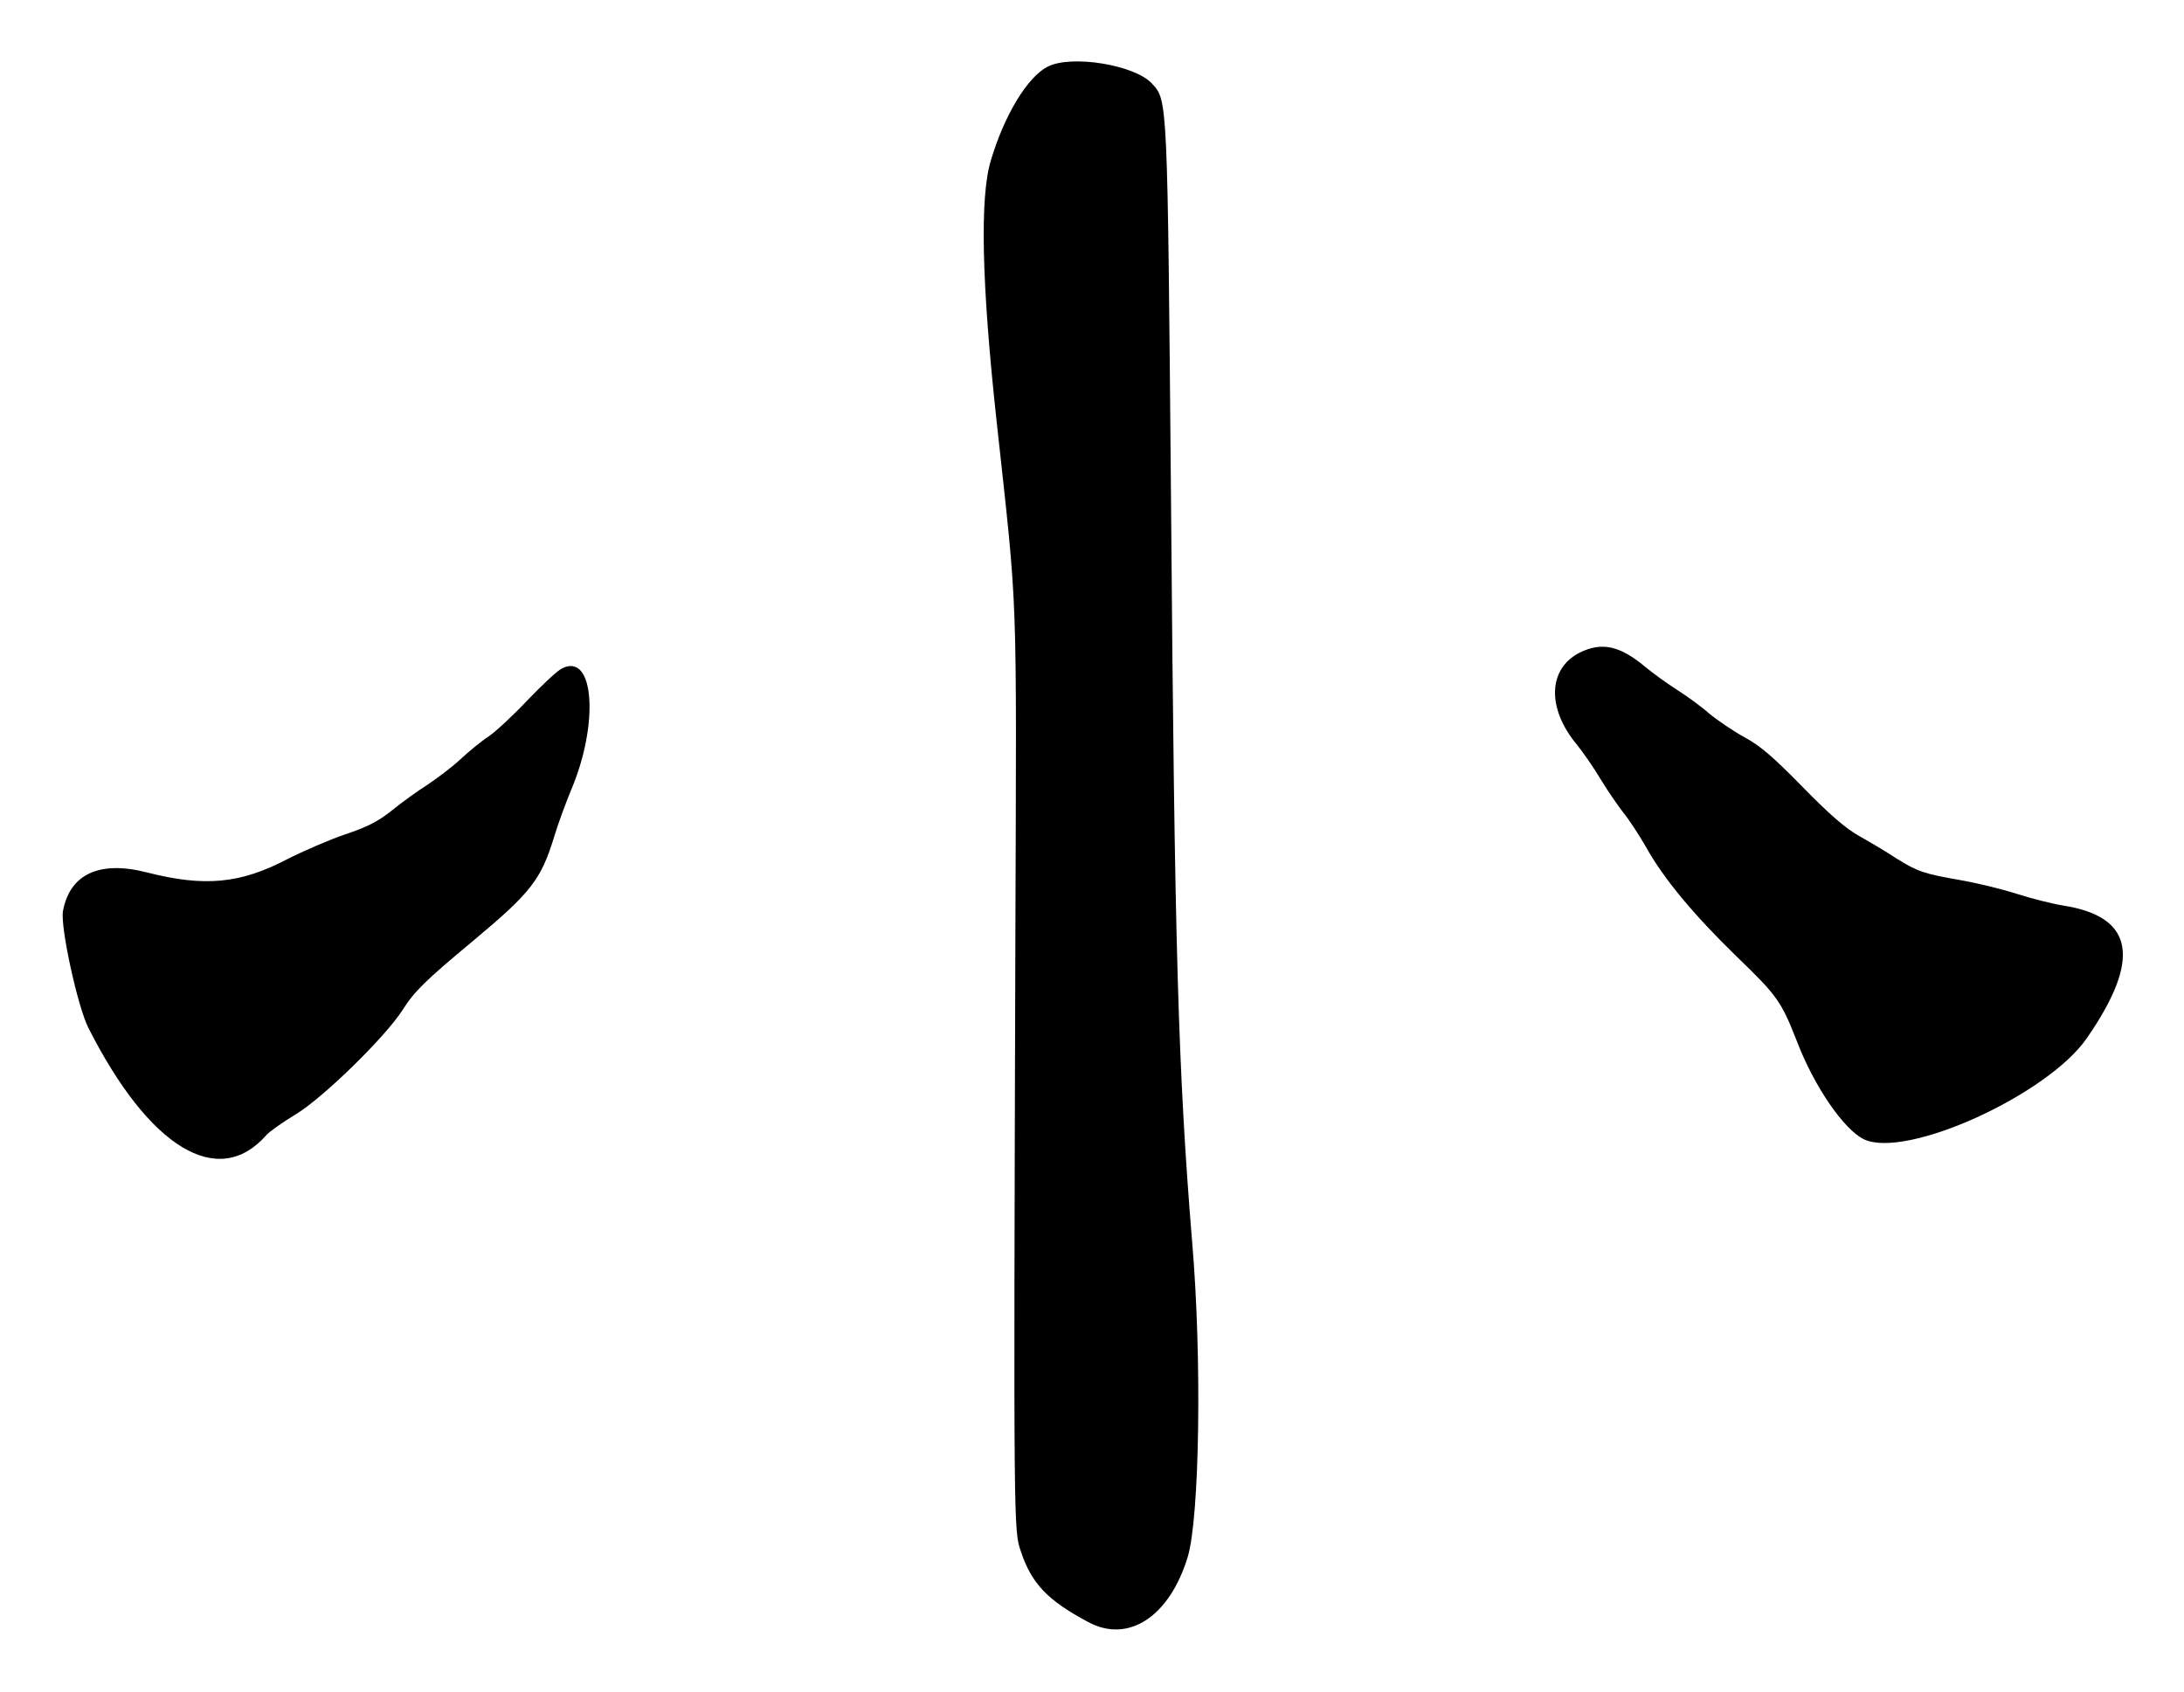
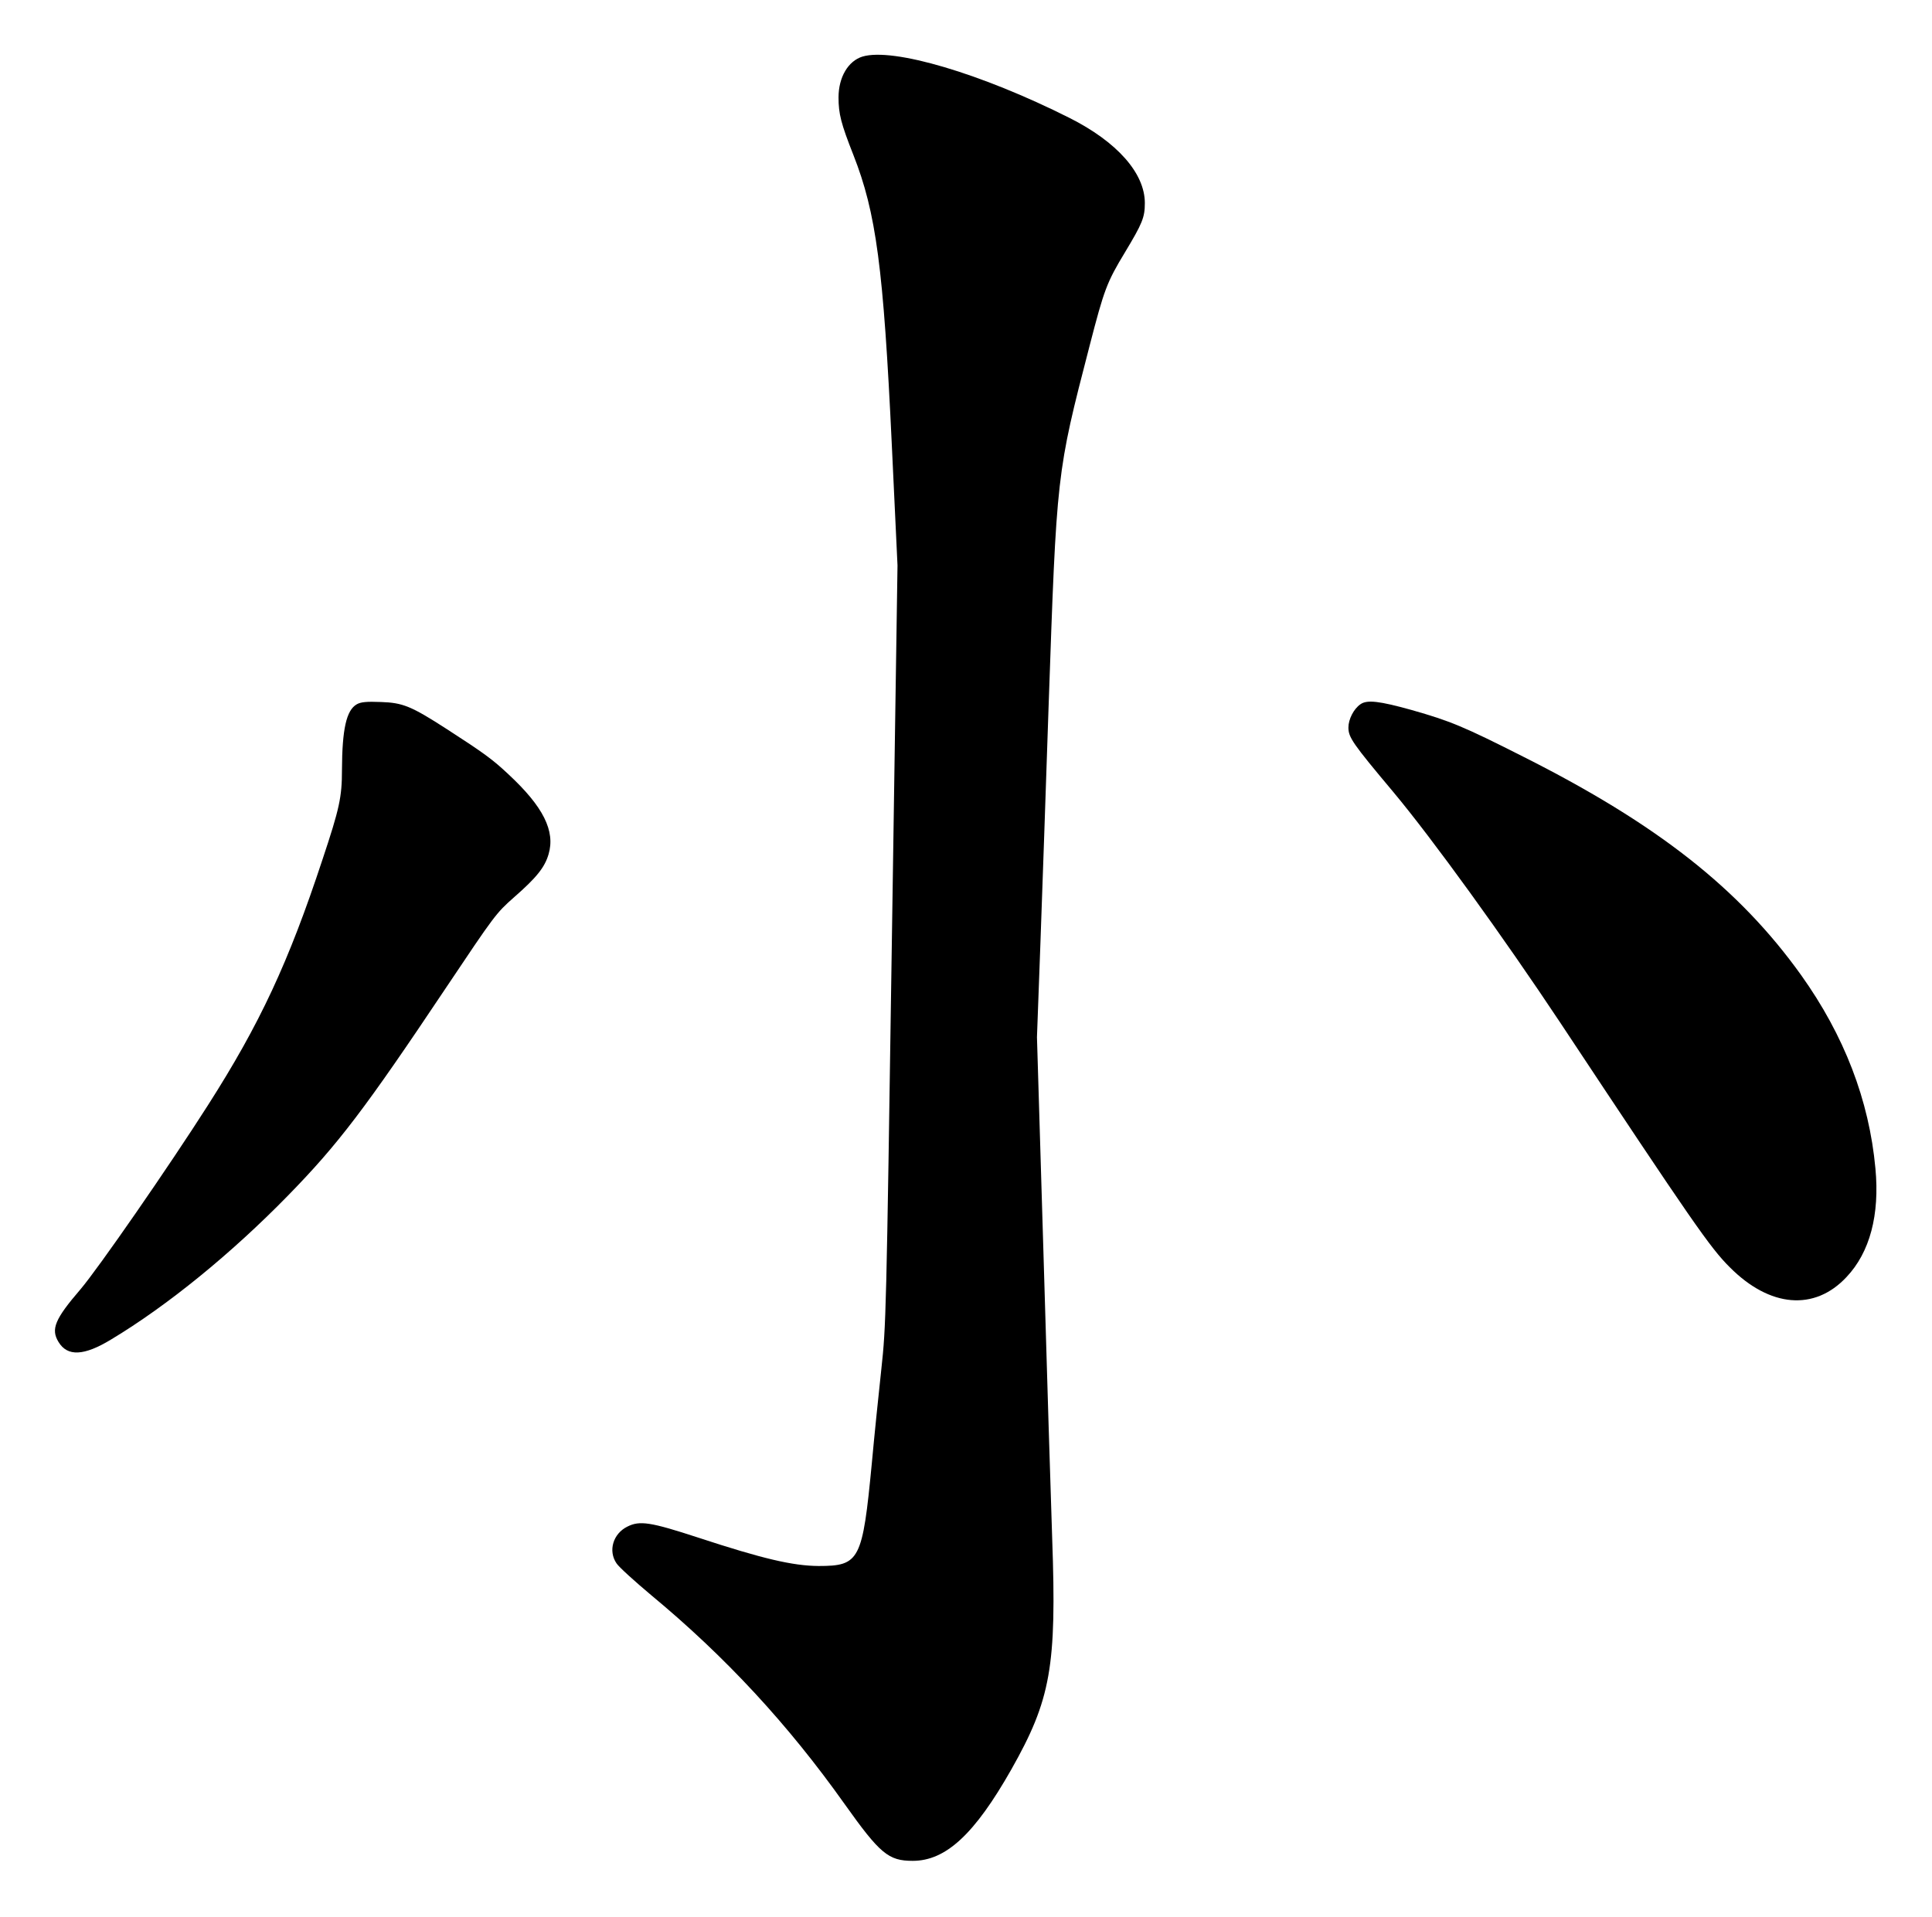
- <svg xmlns="http://www.w3.org/2000/svg" viewBox="168.27 185.27 732.46 567.46">
-   <g transform="translate(0,864) scale(0.1,-0.1)" fill="#000000" stroke="none">
-     <path d="M5195 6563 c-67 -35 -144 -162 -189 -313 -38 -124 -31 -415 19 -875 72 -661 67 -525 63 -1740 -6 -1998 -6 -1980 19 -2053 36 -107 90 -163 225 -235 135 -73 273 18 334 218 40 133 48 668 15 1055 -47 574 -59 978 -71 2489 -12 1354 -11 1341 -64 1398 -57 63 -273 98 -351 56z" />
-     <path d="M6980 4598 c-106 -54 -110 -187 -9 -308 20 -25 56 -76 79 -115 23 -38 58 -89 76 -112 19 -23 53 -75 76 -115 60 -108 161 -229 306 -370 135 -130 149 -150 201 -283 58 -152 158 -297 225 -329 141 -67 617 149 748 340 183 265 158 407 -80 444 -37 6 -108 24 -158 40 -50 16 -133 36 -185 45 -122 21 -146 29 -216 73 -32 21 -87 54 -123 74 -47 26 -101 73 -191 165 -95 97 -142 139 -195 167 -38 21 -91 57 -119 80 -27 24 -77 60 -110 81 -33 21 -80 55 -105 76 -85 71 -146 84 -220 47z" />
-     <path d="M3567 4545 c-15 -7 -66 -55 -114 -105 -48 -51 -107 -106 -132 -123 -26 -17 -68 -52 -96 -78 -27 -25 -77 -63 -109 -84 -33 -21 -86 -59 -119 -86 -46 -37 -84 -56 -156 -80 -53 -18 -141 -56 -196 -84 -157 -82 -277 -93 -469 -44 -159 41 -259 -5 -282 -129 -10 -51 49 -321 85 -392 204 -403 435 -543 596 -361 10 12 55 44 100 71 92 56 299 258 358 350 40 63 77 99 238 233 193 161 226 204 270 347 12 41 38 111 56 155 96 224 79 467 -30 410z" />
+ <svg xmlns="http://www.w3.org/2000/svg" viewBox="42.26 42.26 1015.48 1007.48">
+   <g transform="translate(0,1092) scale(0.1,-0.1)" fill="#000000" stroke="none">
+     <path d="M4956 10200 c-75 -23 -126 -108 -126 -215 0 -86 13 -137 78 -302 120 -305 158 -592 202 -1523 l30 -635 -30 -1995 c-29 -1959 -30 -1999 -55 -2230 -14 -129 -37 -352 -50 -495 -49 -511 -64 -540 -280 -540 -136 1 -294 38 -635 150 -248 81 -305 90 -370 57 -75 -37 -102 -127 -57 -193 12 -19 95 -94 182 -167 392 -325 720 -680 1016 -1097 187 -263 231 -300 359 -300 174 0 325 140 518 480 208 368 239 541 215 1215 -7 206 -28 884 -46 1505 l-34 1130 18 490 c10 270 29 830 43 1245 43 1236 41 1225 216 1901 76 294 90 332 185 489 92 153 105 184 105 260 0 157 -146 322 -397 448 -463 233 -926 370 -1087 322z" />
+     <path d="M2298 6795 c-55 -31 -77 -131 -78 -345 0 -143 -13 -203 -102 -470 -179 -543 -330 -866 -602 -1292 -207 -325 -578 -860 -670 -968 -135 -157 -157 -210 -116 -277 47 -78 134 -74 277 13 296 178 631 451 928 755 265 271 407 458 832 1094 255 381 263 392 357 475 119 104 162 158 182 227 36 122 -28 250 -211 420 -83 78 -128 111 -323 237 -189 122 -232 139 -347 143 -76 3 -106 0 -127 -12z" />
+     <path d="M7573 6795 c-35 -24 -63 -79 -63 -122 0 -52 22 -84 235 -338 205 -245 578 -761 880 -1216 695 -1049 787 -1182 890 -1284 210 -211 445 -231 613 -51 123 130 175 327 152 571 -33 359 -164 699 -391 1017 -325 454 -756 793 -1459 1147 -314 159 -384 188 -588 246 -169 47 -234 55 -269 30z" />
  </g>
</svg>
